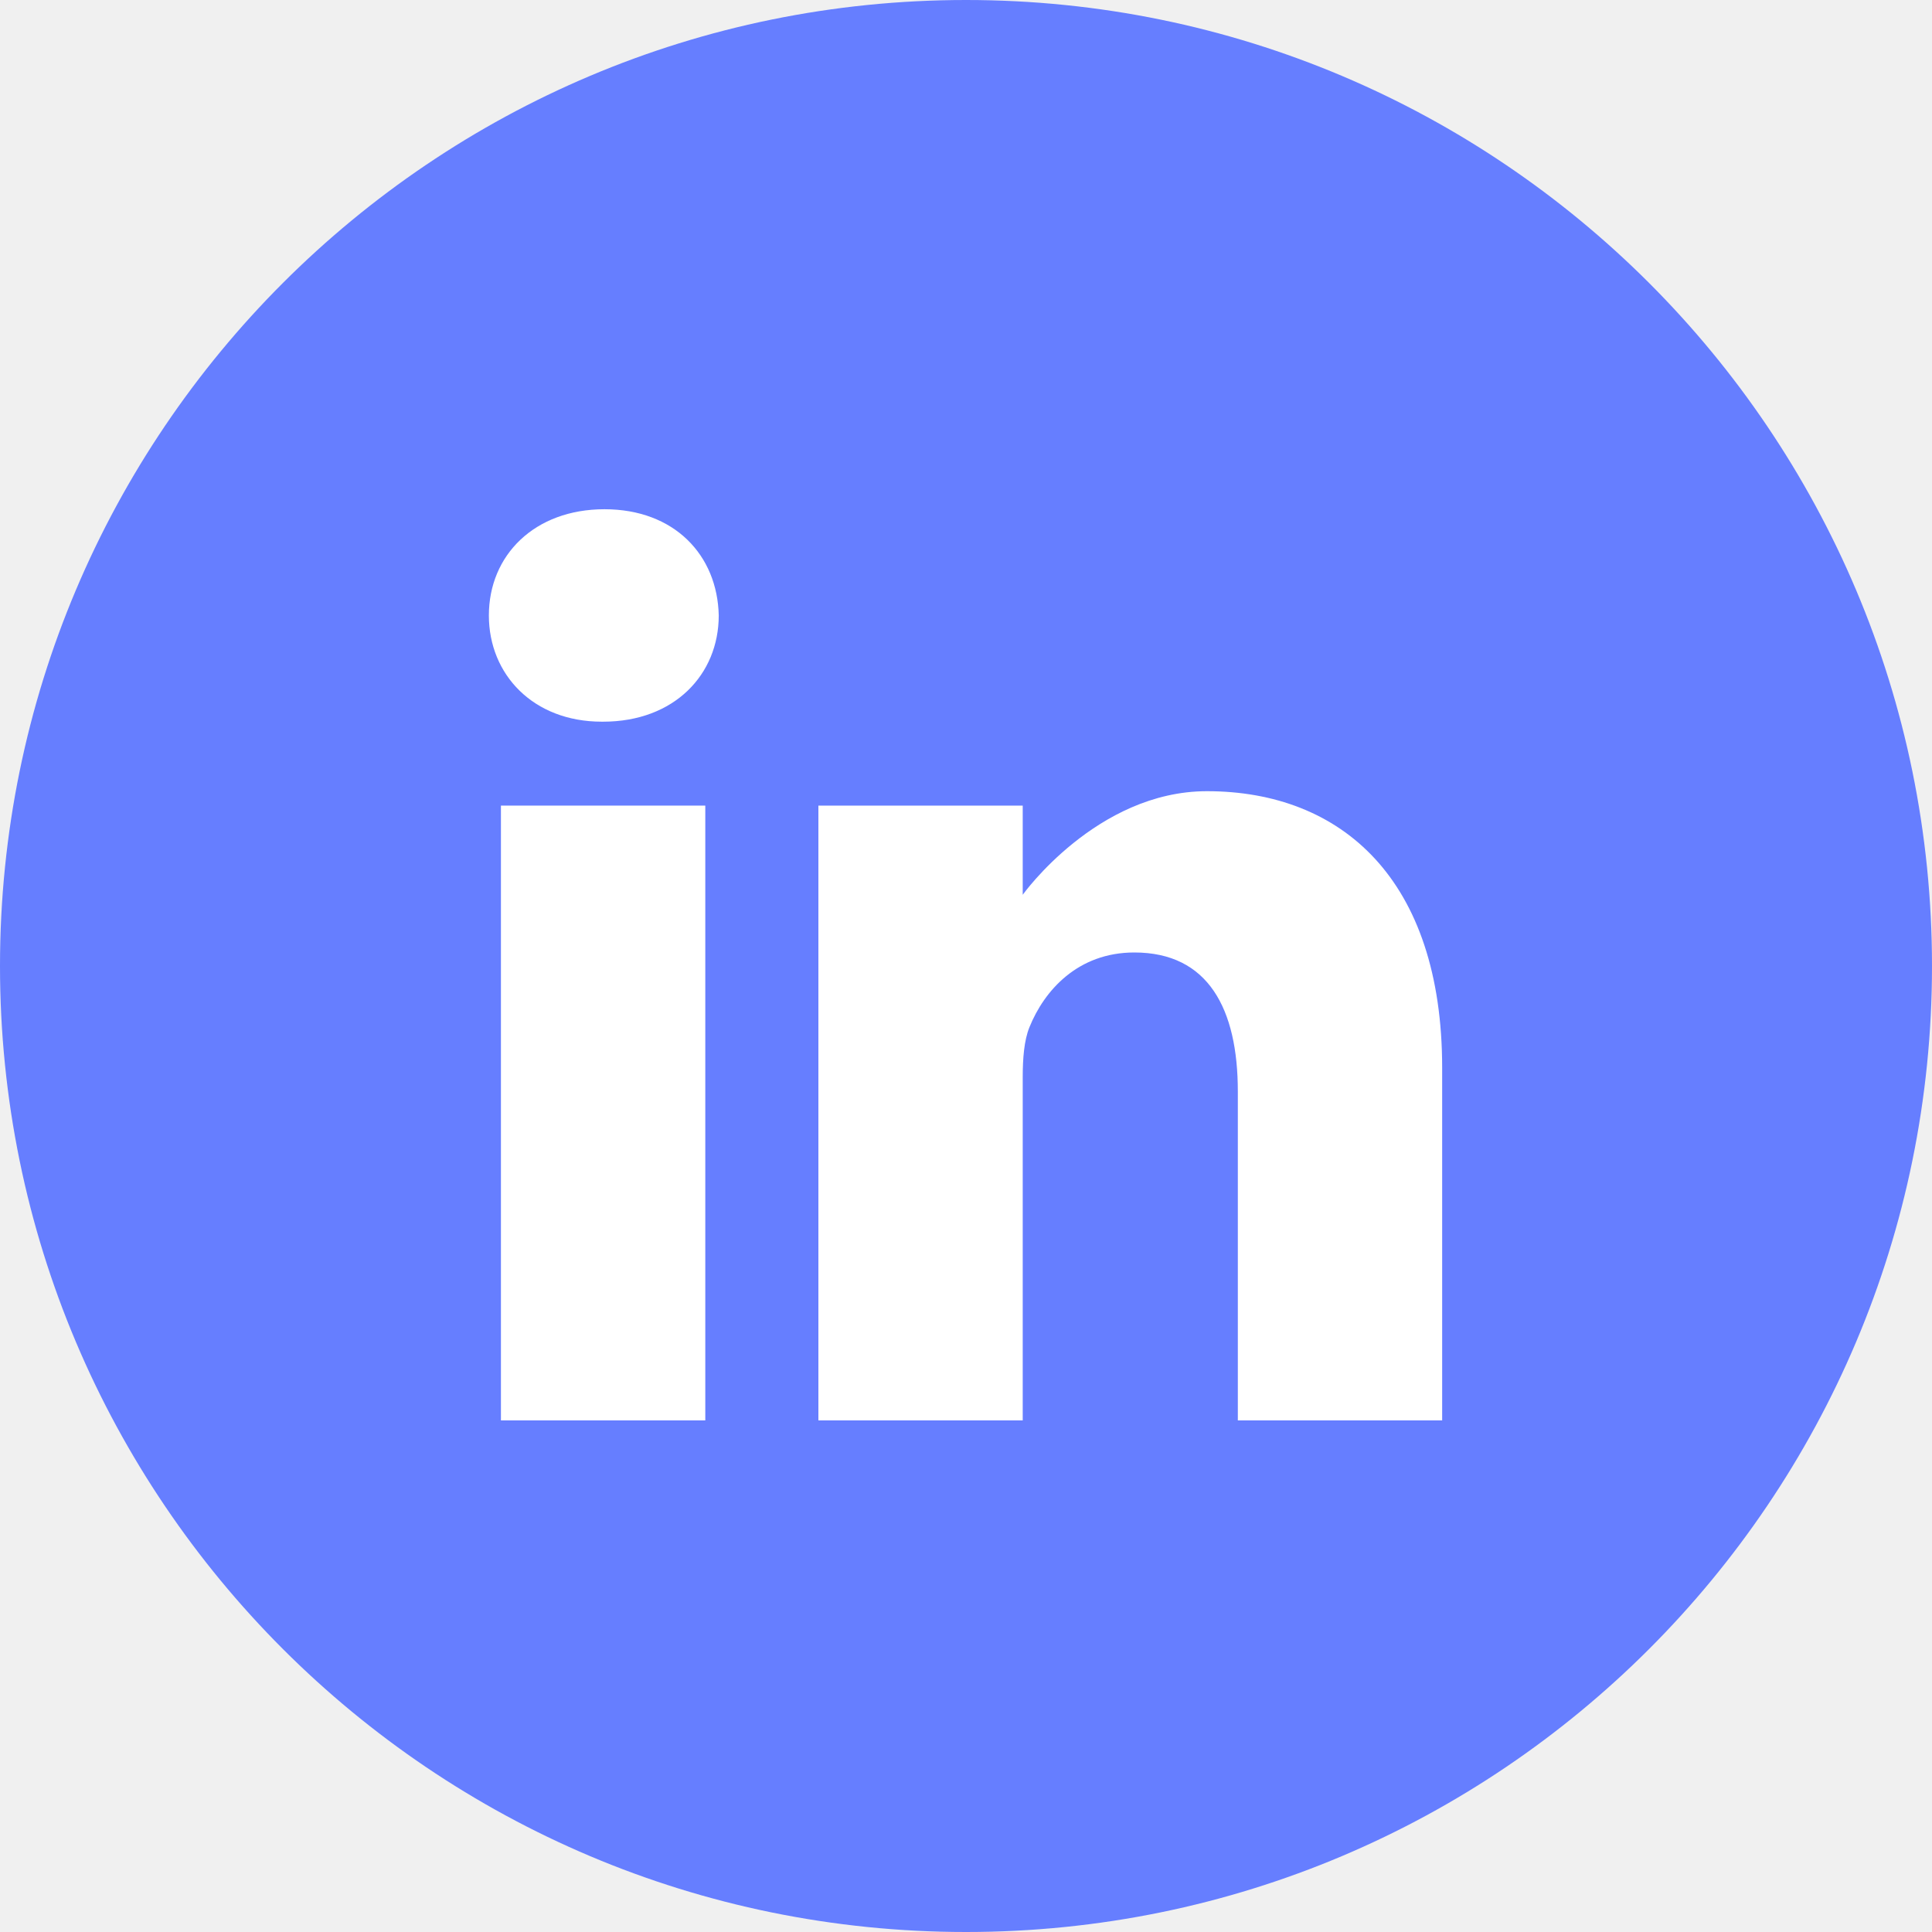
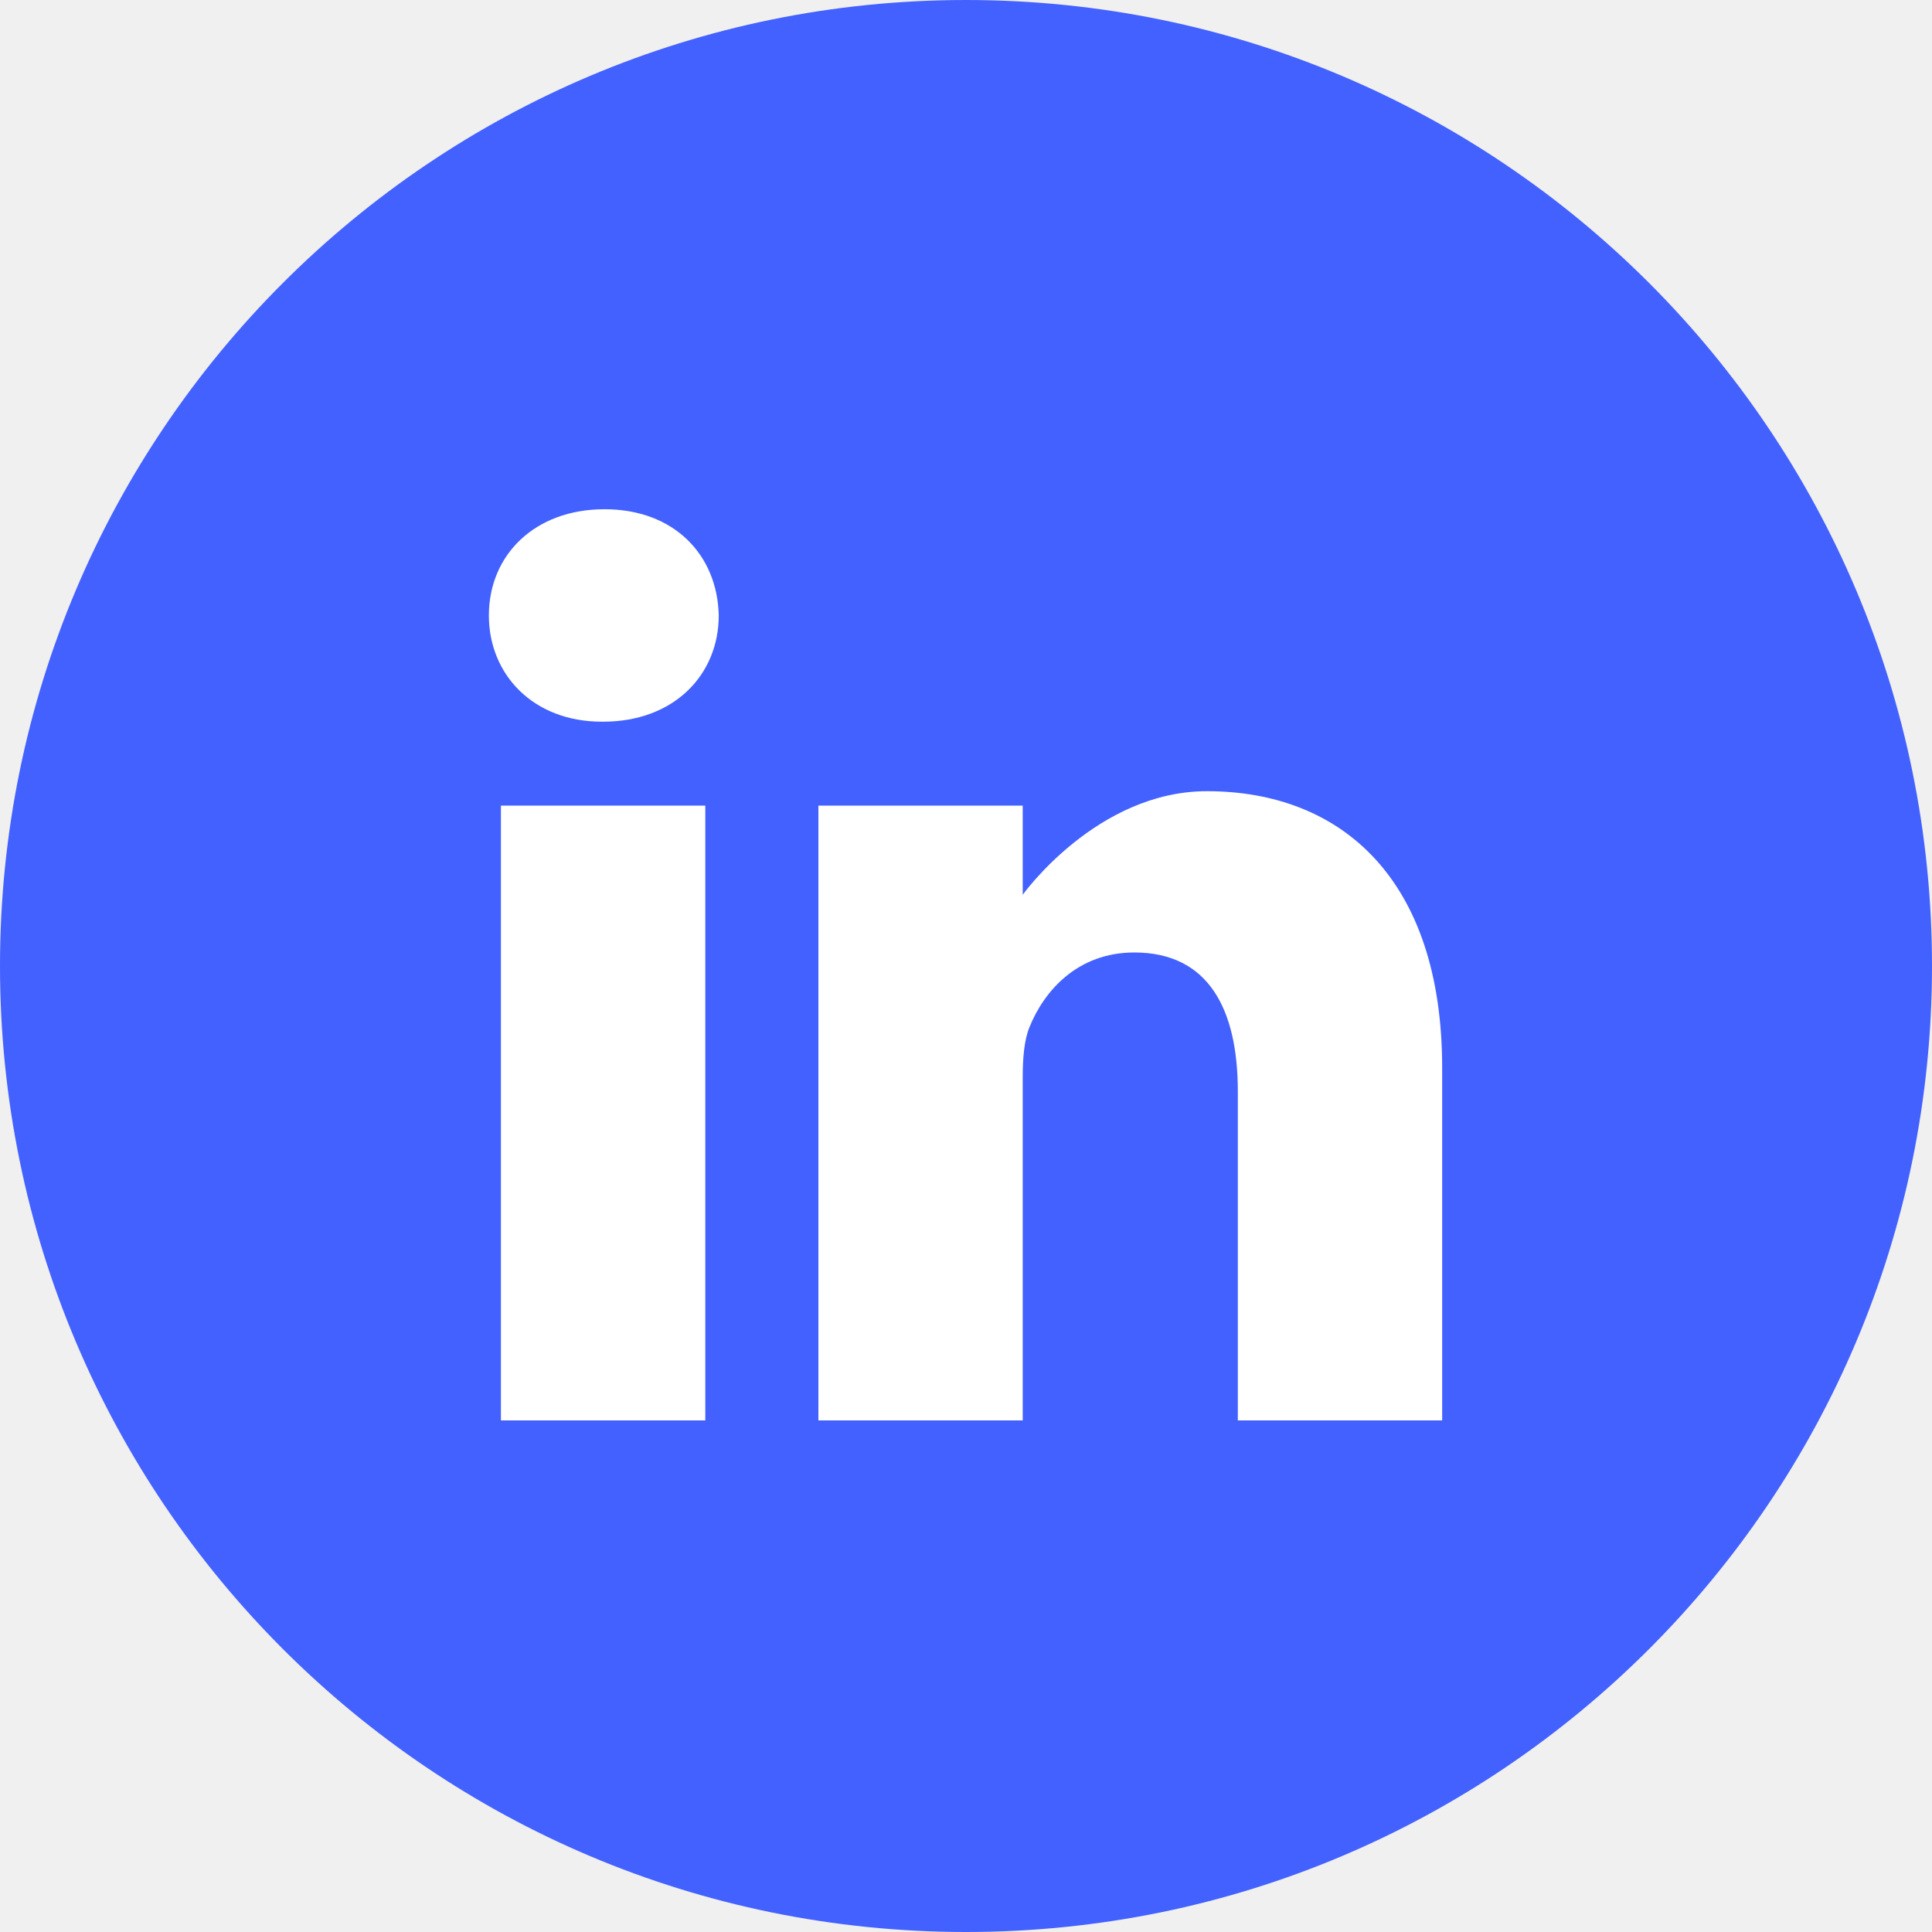
<svg xmlns="http://www.w3.org/2000/svg" width="50" height="50" viewBox="0 0 50 50" fill="none">
-   <circle cx="25" cy="25" r="25" fill="#667EFF" />
+   <circle cx="25" cy="25" r="25" fill="#4361FF" />
  <path d="M15.644 13.179C13.835 13.179 12.652 14.367 12.652 15.928C12.652 17.455 13.799 18.677 15.574 18.677H15.609C17.453 18.677 18.601 17.455 18.601 15.928C18.567 14.367 17.453 13.179 15.644 13.179Z" fill="white" />
  <path d="M12.964 20.849H18.253V36.76H12.964V20.849Z" fill="white" />
  <path d="M31.235 20.476C28.382 20.476 26.468 23.157 26.468 23.157V20.849H21.18V36.76H26.468V27.875C26.468 27.399 26.503 26.924 26.642 26.584C27.025 25.634 27.895 24.65 29.356 24.65C31.27 24.65 32.035 26.109 32.035 28.248V36.76H37.323V27.637C37.323 22.75 34.714 20.476 31.235 20.476Z" fill="white" />
</svg>
